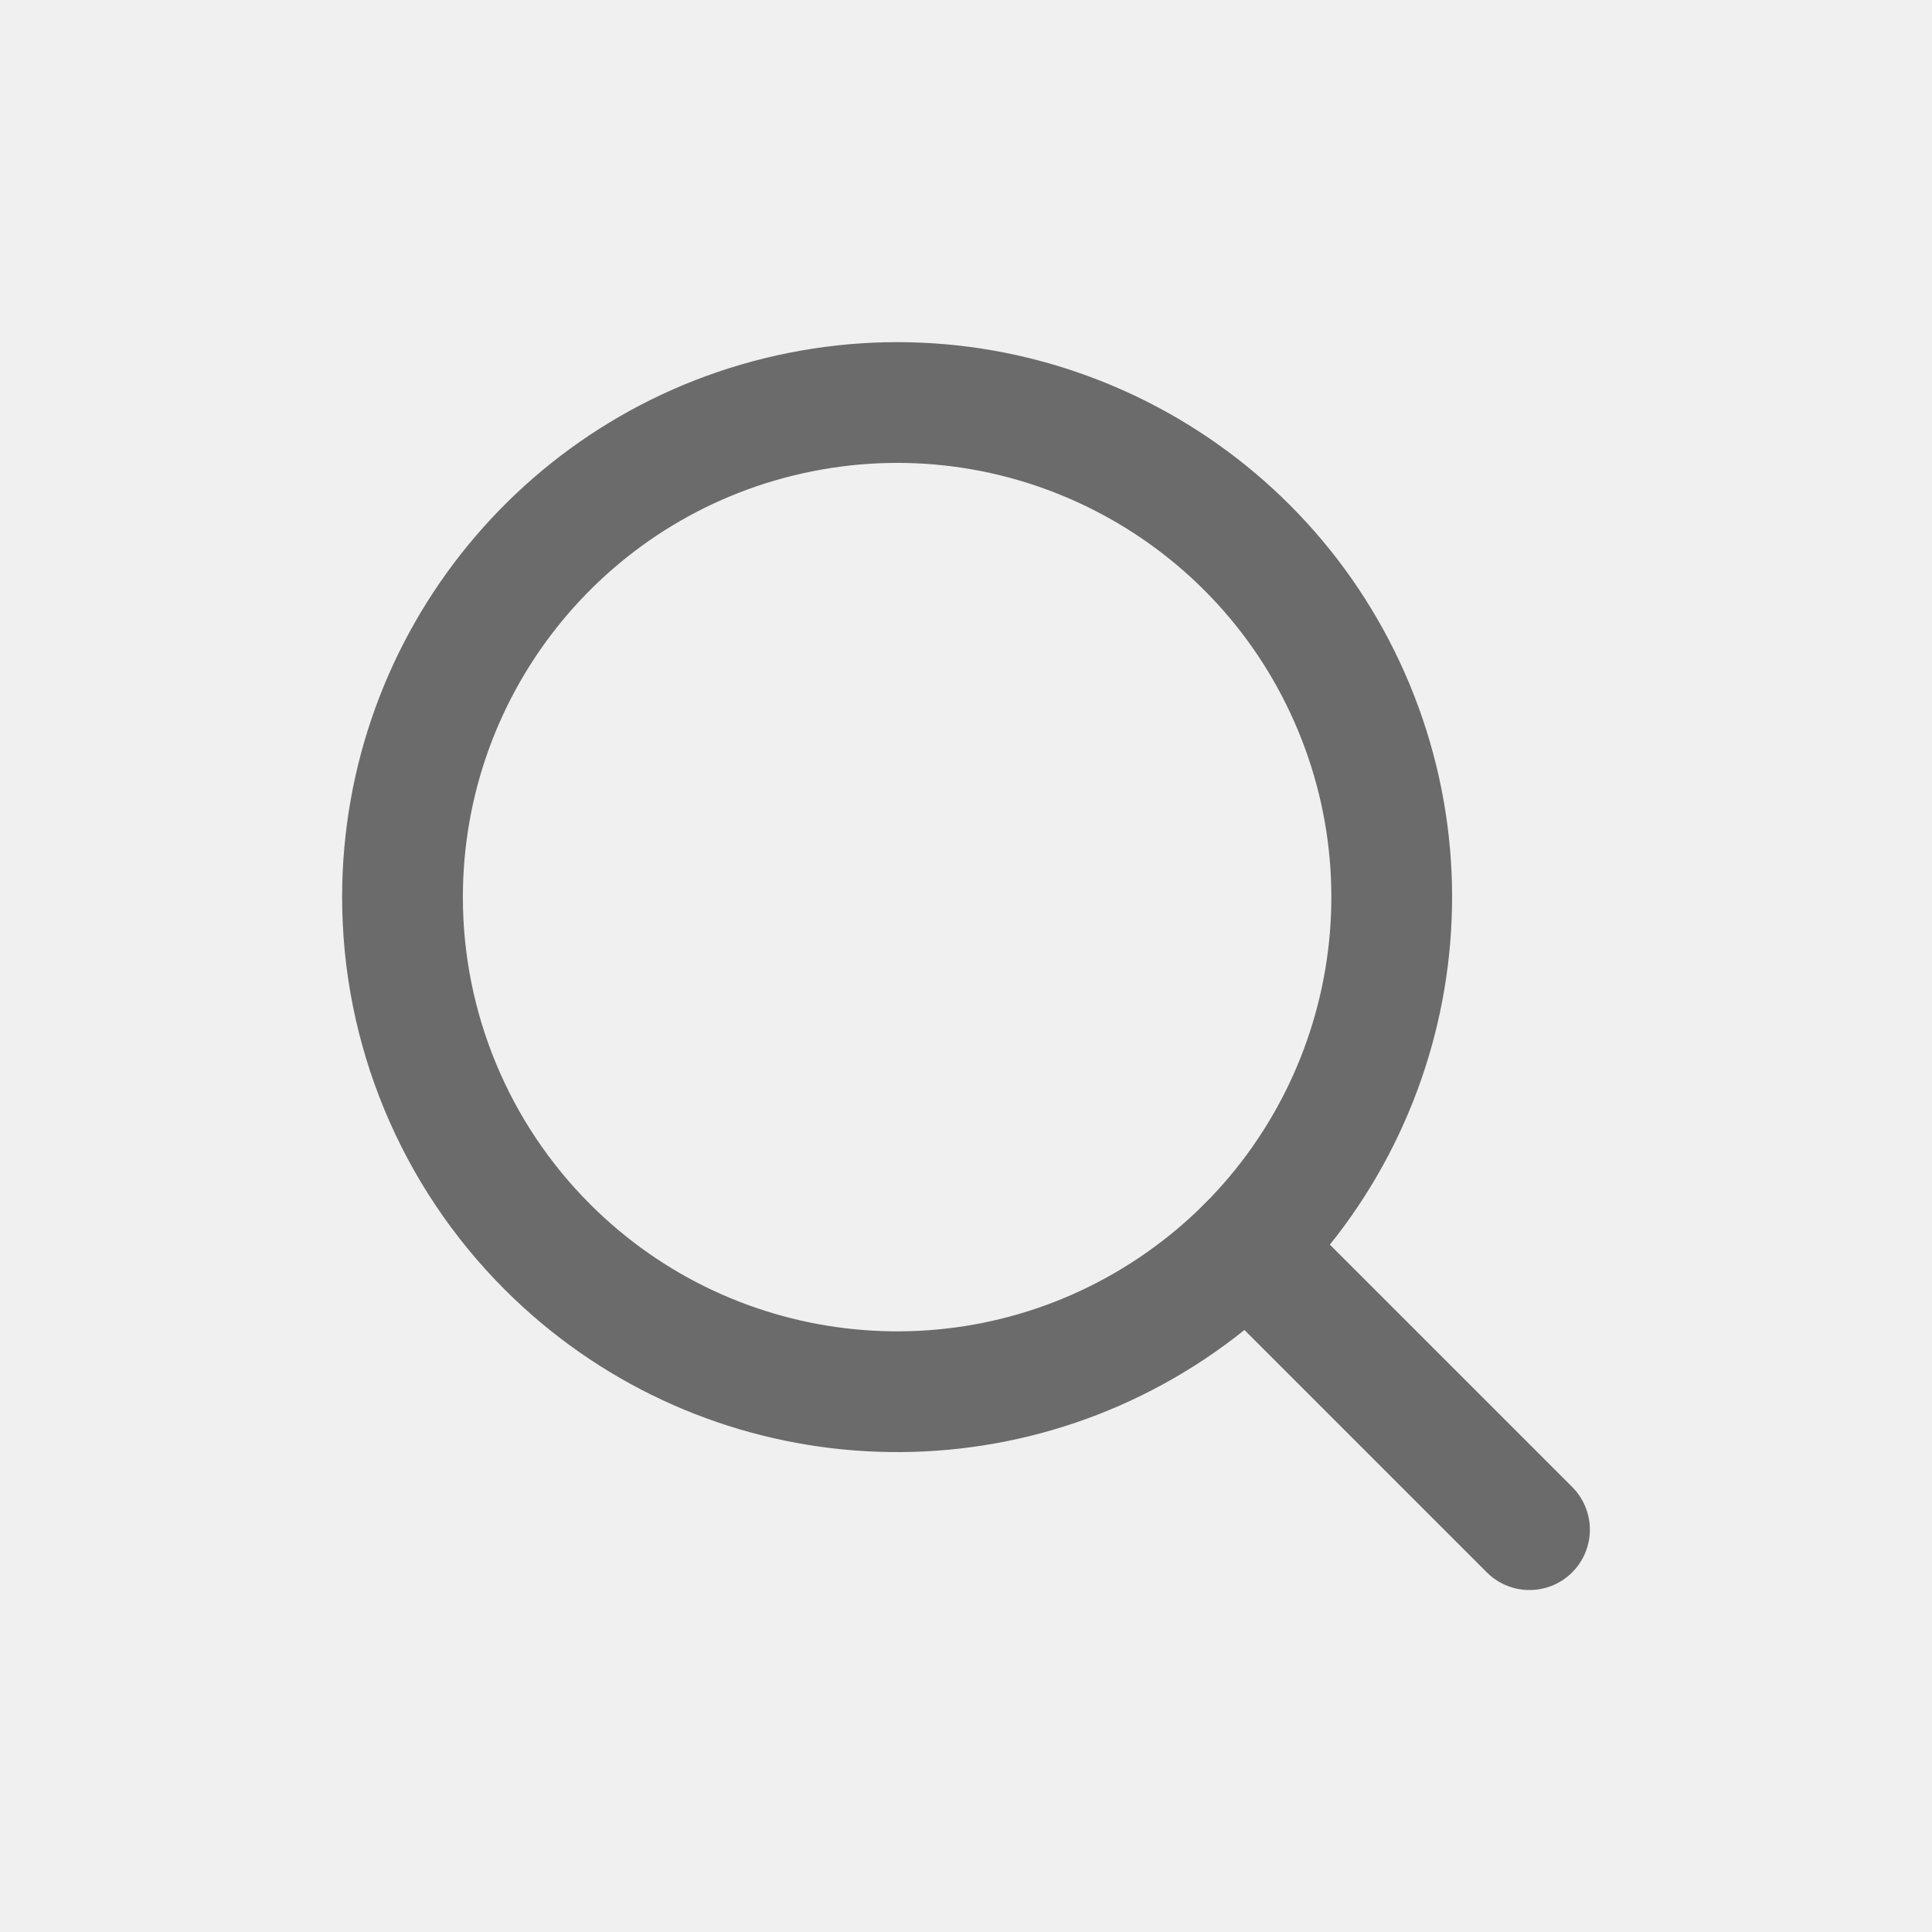
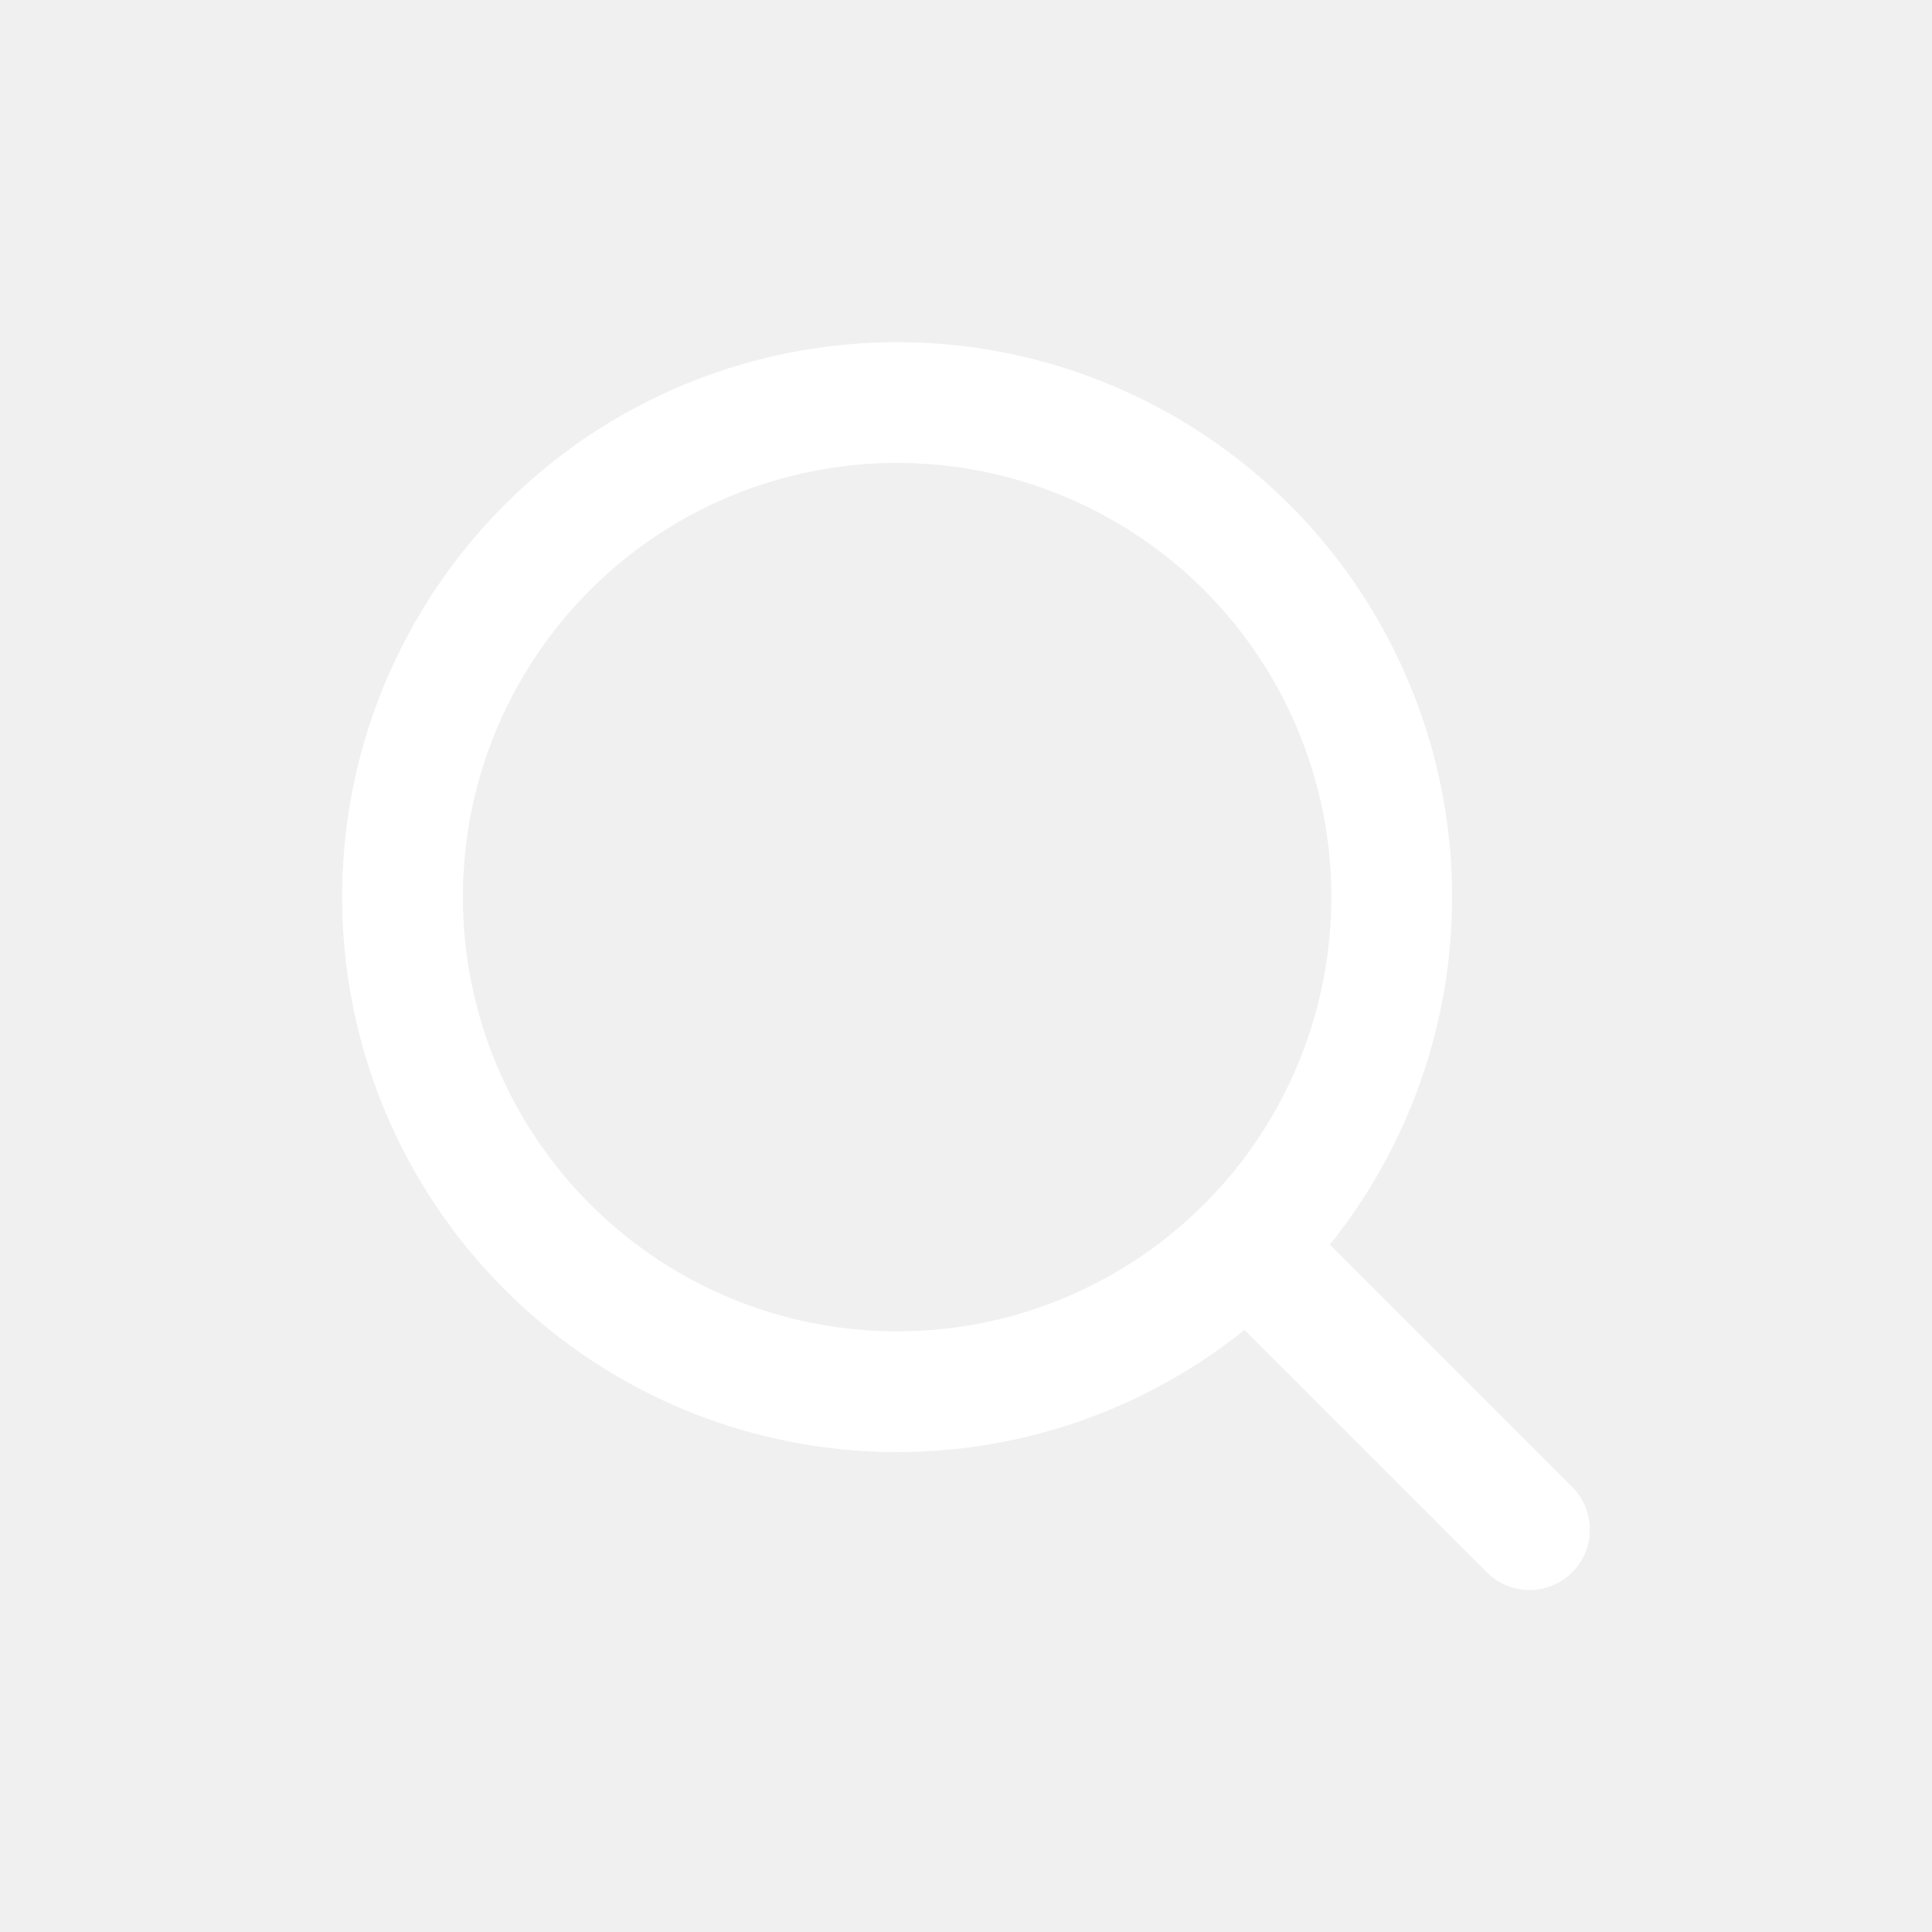
<svg xmlns="http://www.w3.org/2000/svg" width="24" height="24" viewBox="0 0 24 24" fill="none">
-   <path fill-rule="evenodd" clip-rule="evenodd" d="M5 11.146C5 8.214 7.07 5.691 9.945 5.119C12.819 4.547 15.698 6.085 16.82 8.793C17.942 11.501 16.995 14.624 14.558 16.253C12.121 17.881 8.873 17.562 6.8 15.489C5.648 14.338 5 12.775 5 11.146Z" stroke="#6B6B6B" stroke-width="1.5" stroke-linecap="round" stroke-linejoin="round" />
-   <path d="M15.489 15.491L19 19.002" stroke="#6B6B6B" stroke-width="1.5" stroke-linecap="round" stroke-linejoin="round" />
+   <path fill-rule="evenodd" clip-rule="evenodd" d="M5 11.146C5 8.214 7.07 5.691 9.945 5.119C12.819 4.547 15.698 6.085 16.82 8.793C17.942 11.501 16.995 14.624 14.558 16.253C12.121 17.881 8.873 17.562 6.8 15.489C5.648 14.338 5 12.775 5 11.146Z" stroke="#ffffff" stroke-width="1.5" stroke-linecap="round" stroke-linejoin="round" />
+   <path d="M15.489 15.491L19 19.002" stroke="#ffffff" stroke-width="1.5" stroke-linecap="round" stroke-linejoin="round" />
</svg>
